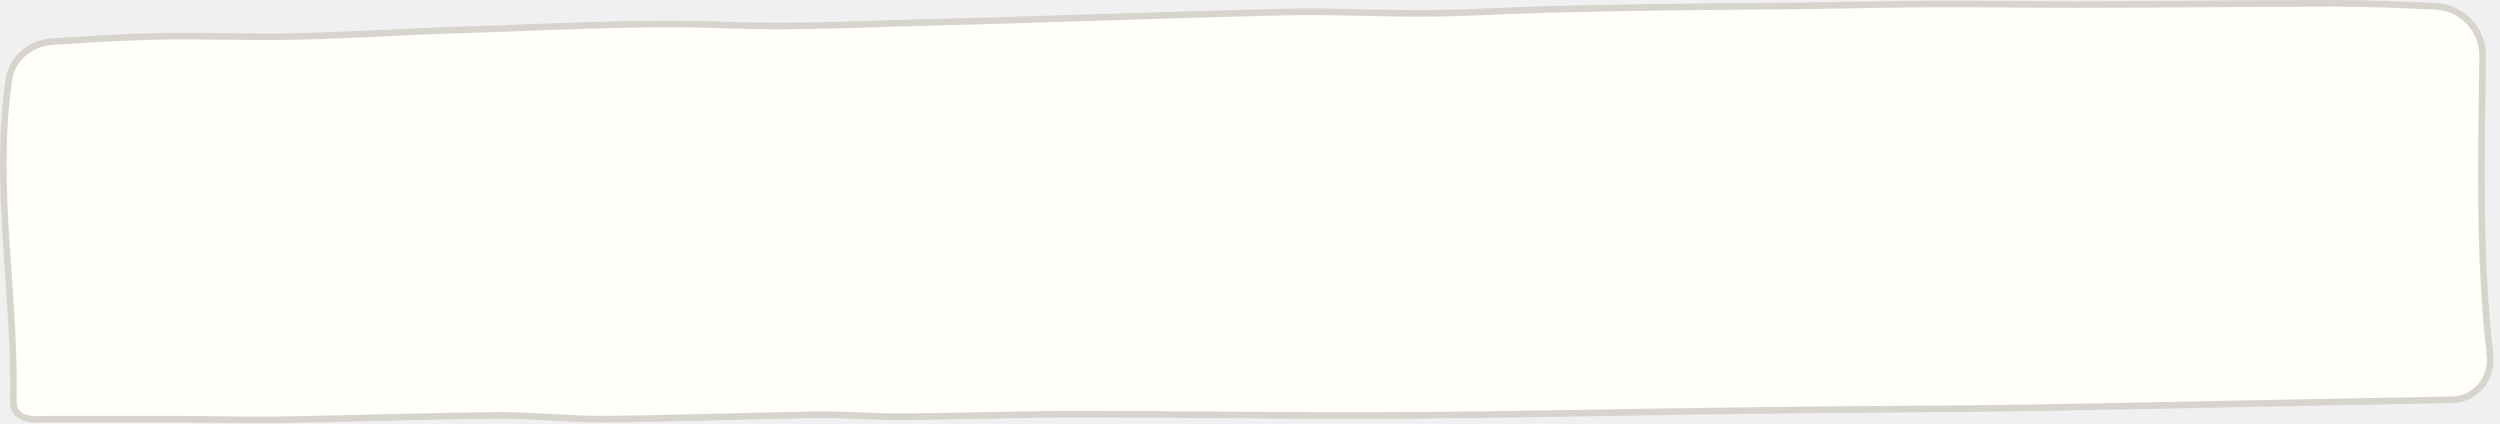
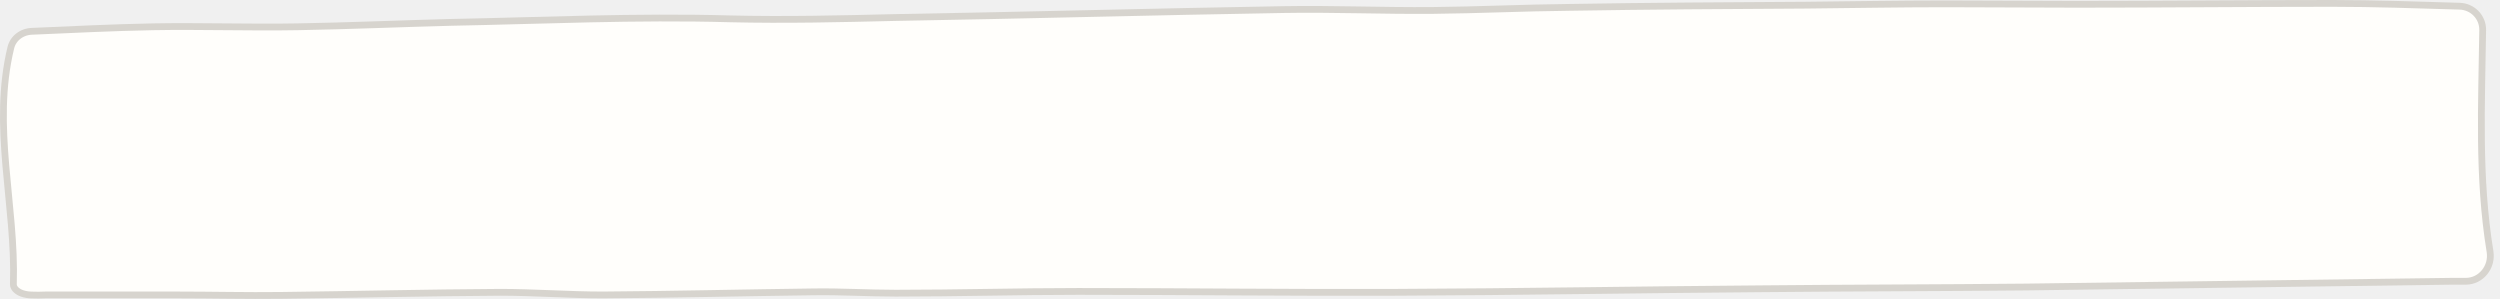
- <svg xmlns="http://www.w3.org/2000/svg" preserveAspectRatio="none" viewBox="0 0 189 32" fill="none">
+ <svg xmlns="http://www.w3.org/2000/svg" preserveAspectRatio="none" viewBox="0 0 368 44" fill="none">
  <mask id="path-1-inside-1_27_2" fill="white">
-     <path fill-rule="evenodd" clip-rule="evenodd" d="M2.529 31.952C1.929 31.929 1.266 31.701 0.962 31.184V31.184C0.824 30.947 0.754 30.711 0.754 30.428C0.94 22.326 -0.753 14.224 0.413 6.021C0.663 4.26 2.183 3.003 3.958 2.892C6.456 2.735 8.99 2.572 11.559 2.504C15.16 2.41 18.831 2.599 22.502 2.504C26.38 2.41 30.189 2.173 34.068 2.032C41.063 1.843 48.058 1.37 55.192 1.654C59.347 1.795 63.503 1.654 67.658 1.512C77.424 1.276 87.189 0.898 97.024 0.661C100.764 0.567 104.504 0.803 108.313 0.756C111.776 0.709 115.17 0.472 118.633 0.425C124.589 0.283 130.546 0.236 136.502 0.189C140.034 0.142 143.497 0.047 147.029 0.047C150.354 0.047 153.678 0.094 157.002 0.094C163.443 0.094 169.885 0 176.326 0C178.897 0 181.468 0.108 184.103 0.221C186.255 0.314 187.961 2.085 187.937 4.239C187.852 11.782 187.627 19.268 188.495 26.839C188.714 28.75 187.252 30.475 185.329 30.475V30.475C174.594 30.664 163.928 30.9 153.193 31.089C146.544 31.184 139.826 31.184 133.177 31.278C123.966 31.372 114.824 31.609 105.612 31.656C97.578 31.703 89.544 31.561 81.51 31.561C76.939 31.561 72.368 31.75 67.728 31.75C65.65 31.75 63.572 31.561 61.494 31.609C56.161 31.703 50.828 31.892 45.565 31.939C43.002 31.939 40.37 31.656 37.808 31.656C32.267 31.703 26.796 31.892 21.255 31.987C18.623 32.034 16.061 31.939 13.429 31.939C10.104 31.939 6.78 31.939 3.455 31.939C3.147 31.963 2.838 31.963 2.529 31.952Z" />
+     <path fill-rule="evenodd" clip-rule="evenodd" d="M4.576 43.923C3.615 43.889 2.575 43.632 1.919 42.929C1.903 42.912 1.888 42.895 1.873 42.877C1.604 42.553 1.469 42.228 1.469 41.838C1.845 30.242 -1.742 18.646 1.111 6.893C1.505 5.27 2.979 4.181 4.647 4.11C10.5 3.861 16.453 3.555 22.506 3.443C29.518 3.313 36.666 3.573 43.813 3.443C51.364 3.313 58.781 2.988 66.333 2.794C79.953 2.534 93.574 1.884 107.463 2.274C115.555 2.469 123.646 2.274 131.737 2.079C150.751 1.754 169.766 1.234 188.915 0.91C196.197 0.78 203.479 1.104 210.896 1.039C217.639 0.974 224.246 0.65 230.989 0.585C242.586 0.39 254.184 0.325 265.781 0.26C272.659 0.195 279.401 0.065 286.279 0.065C292.752 0.065 299.225 0.13 305.698 0.13C318.239 0.13 330.781 0 343.322 0C349.496 0 355.67 0.225 362.077 0.413C364.246 0.477 365.978 2.251 365.95 4.421C365.809 15.288 365.247 26.06 367.026 36.96C367.441 39.502 365.537 41.903 362.962 41.903C362.244 41.903 361.548 41.903 360.853 41.903C339.951 42.163 319.183 42.488 298.281 42.748C285.335 42.877 272.254 42.877 259.308 43.007C241.373 43.137 223.572 43.462 205.637 43.527C189.994 43.592 174.351 43.397 158.708 43.397C149.807 43.397 140.907 43.657 131.872 43.657C127.826 43.657 123.781 43.397 119.735 43.462C109.351 43.592 98.968 43.852 88.719 43.917C83.729 43.917 78.605 43.527 73.615 43.527C62.827 43.592 52.174 43.852 41.385 43.982C36.261 44.047 31.271 43.917 26.147 43.917C19.674 43.917 13.201 43.917 6.728 43.917C6.011 43.955 5.293 43.948 4.576 43.923Z" />
  </mask>
-   <path fill-rule="evenodd" clip-rule="evenodd" d="M2.529 31.952C1.929 31.929 1.266 31.701 0.962 31.184V31.184C0.824 30.947 0.754 30.711 0.754 30.428C0.94 22.326 -0.753 14.224 0.413 6.021C0.663 4.26 2.183 3.003 3.958 2.892C6.456 2.735 8.99 2.572 11.559 2.504C15.16 2.41 18.831 2.599 22.502 2.504C26.38 2.41 30.189 2.173 34.068 2.032C41.063 1.843 48.058 1.37 55.192 1.654C59.347 1.795 63.503 1.654 67.658 1.512C77.424 1.276 87.189 0.898 97.024 0.661C100.764 0.567 104.504 0.803 108.313 0.756C111.776 0.709 115.17 0.472 118.633 0.425C124.589 0.283 130.546 0.236 136.502 0.189C140.034 0.142 143.497 0.047 147.029 0.047C150.354 0.047 153.678 0.094 157.002 0.094C163.443 0.094 169.885 0 176.326 0C178.897 0 181.468 0.108 184.103 0.221C186.255 0.314 187.961 2.085 187.937 4.239C187.852 11.782 187.627 19.268 188.495 26.839C188.714 28.75 187.252 30.475 185.329 30.475V30.475C174.594 30.664 163.928 30.9 153.193 31.089C146.544 31.184 139.826 31.184 133.177 31.278C123.966 31.372 114.824 31.609 105.612 31.656C97.578 31.703 89.544 31.561 81.51 31.561C76.939 31.561 72.368 31.75 67.728 31.75C65.65 31.75 63.572 31.561 61.494 31.609C56.161 31.703 50.828 31.892 45.565 31.939C43.002 31.939 40.37 31.656 37.808 31.656C32.267 31.703 26.796 31.892 21.255 31.987C18.623 32.034 16.061 31.939 13.429 31.939C10.104 31.939 6.78 31.939 3.455 31.939C3.147 31.963 2.838 31.963 2.529 31.952Z" fill="#FFFEFB" stroke="#D7D4CE" stroke-width="1" mask="url(#path-1-inside-1_27_2)" />
+   <path fill-rule="evenodd" clip-rule="evenodd" d="M4.576 43.923C3.615 43.889 2.575 43.632 1.919 42.929C1.903 42.912 1.888 42.895 1.873 42.877C1.604 42.553 1.469 42.228 1.469 41.838C1.845 30.242 -1.742 18.646 1.111 6.893C1.505 5.27 2.979 4.181 4.647 4.11C10.5 3.861 16.453 3.555 22.506 3.443C29.518 3.313 36.666 3.573 43.813 3.443C51.364 3.313 58.781 2.988 66.333 2.794C79.953 2.534 93.574 1.884 107.463 2.274C115.555 2.469 123.646 2.274 131.737 2.079C150.751 1.754 169.766 1.234 188.915 0.91C196.197 0.78 203.479 1.104 210.896 1.039C217.639 0.974 224.246 0.65 230.989 0.585C242.586 0.39 254.184 0.325 265.781 0.26C272.659 0.195 279.401 0.065 286.279 0.065C292.752 0.065 299.225 0.13 305.698 0.13C318.239 0.13 330.781 0 343.322 0C349.496 0 355.67 0.225 362.077 0.413C364.246 0.477 365.978 2.251 365.95 4.421C365.809 15.288 365.247 26.06 367.026 36.96C367.441 39.502 365.537 41.903 362.962 41.903C362.244 41.903 361.548 41.903 360.853 41.903C339.951 42.163 319.183 42.488 298.281 42.748C285.335 42.877 272.254 42.877 259.308 43.007C241.373 43.137 223.572 43.462 205.637 43.527C189.994 43.592 174.351 43.397 158.708 43.397C149.807 43.397 140.907 43.657 131.872 43.657C127.826 43.657 123.781 43.397 119.735 43.462C109.351 43.592 98.968 43.852 88.719 43.917C83.729 43.917 78.605 43.527 73.615 43.527C62.827 43.592 52.174 43.852 41.385 43.982C36.261 44.047 31.271 43.917 26.147 43.917C19.674 43.917 13.201 43.917 6.728 43.917C6.011 43.955 5.293 43.948 4.576 43.923Z" fill="#FFFEFB" stroke="#D7D4CE" stroke-width="2" mask="url(#path-1-inside-1_27_2)" />
</svg>
